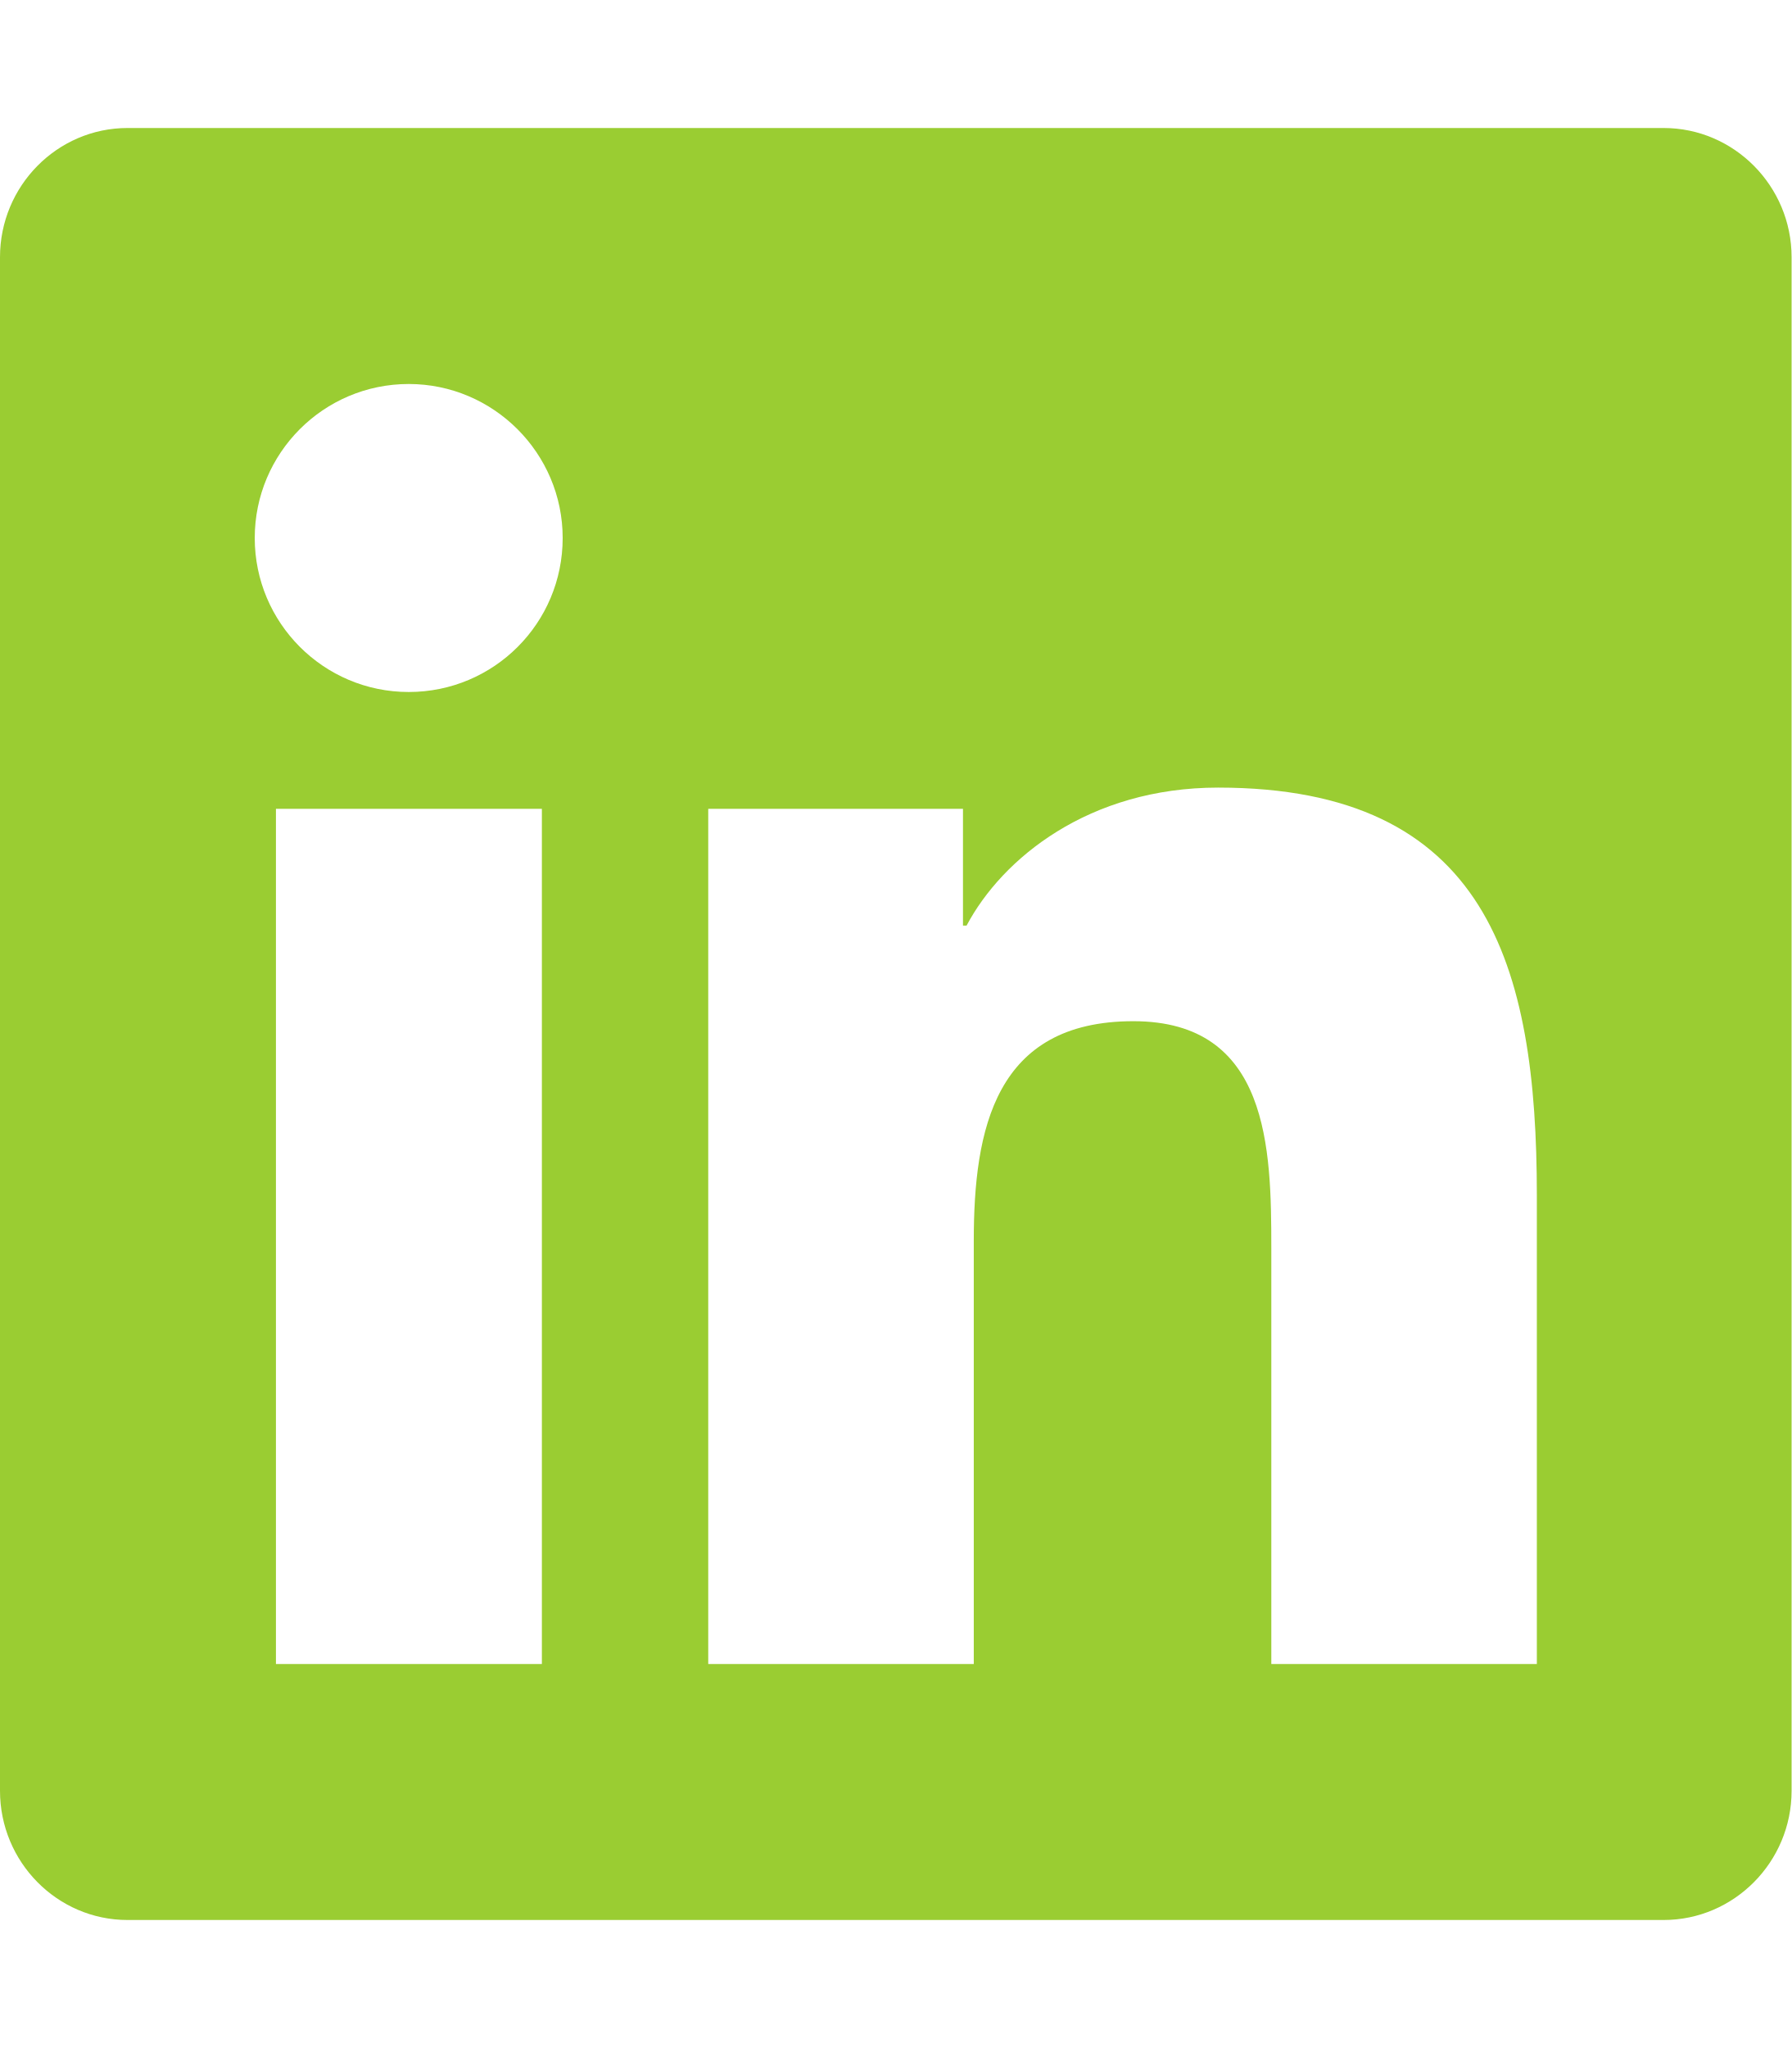
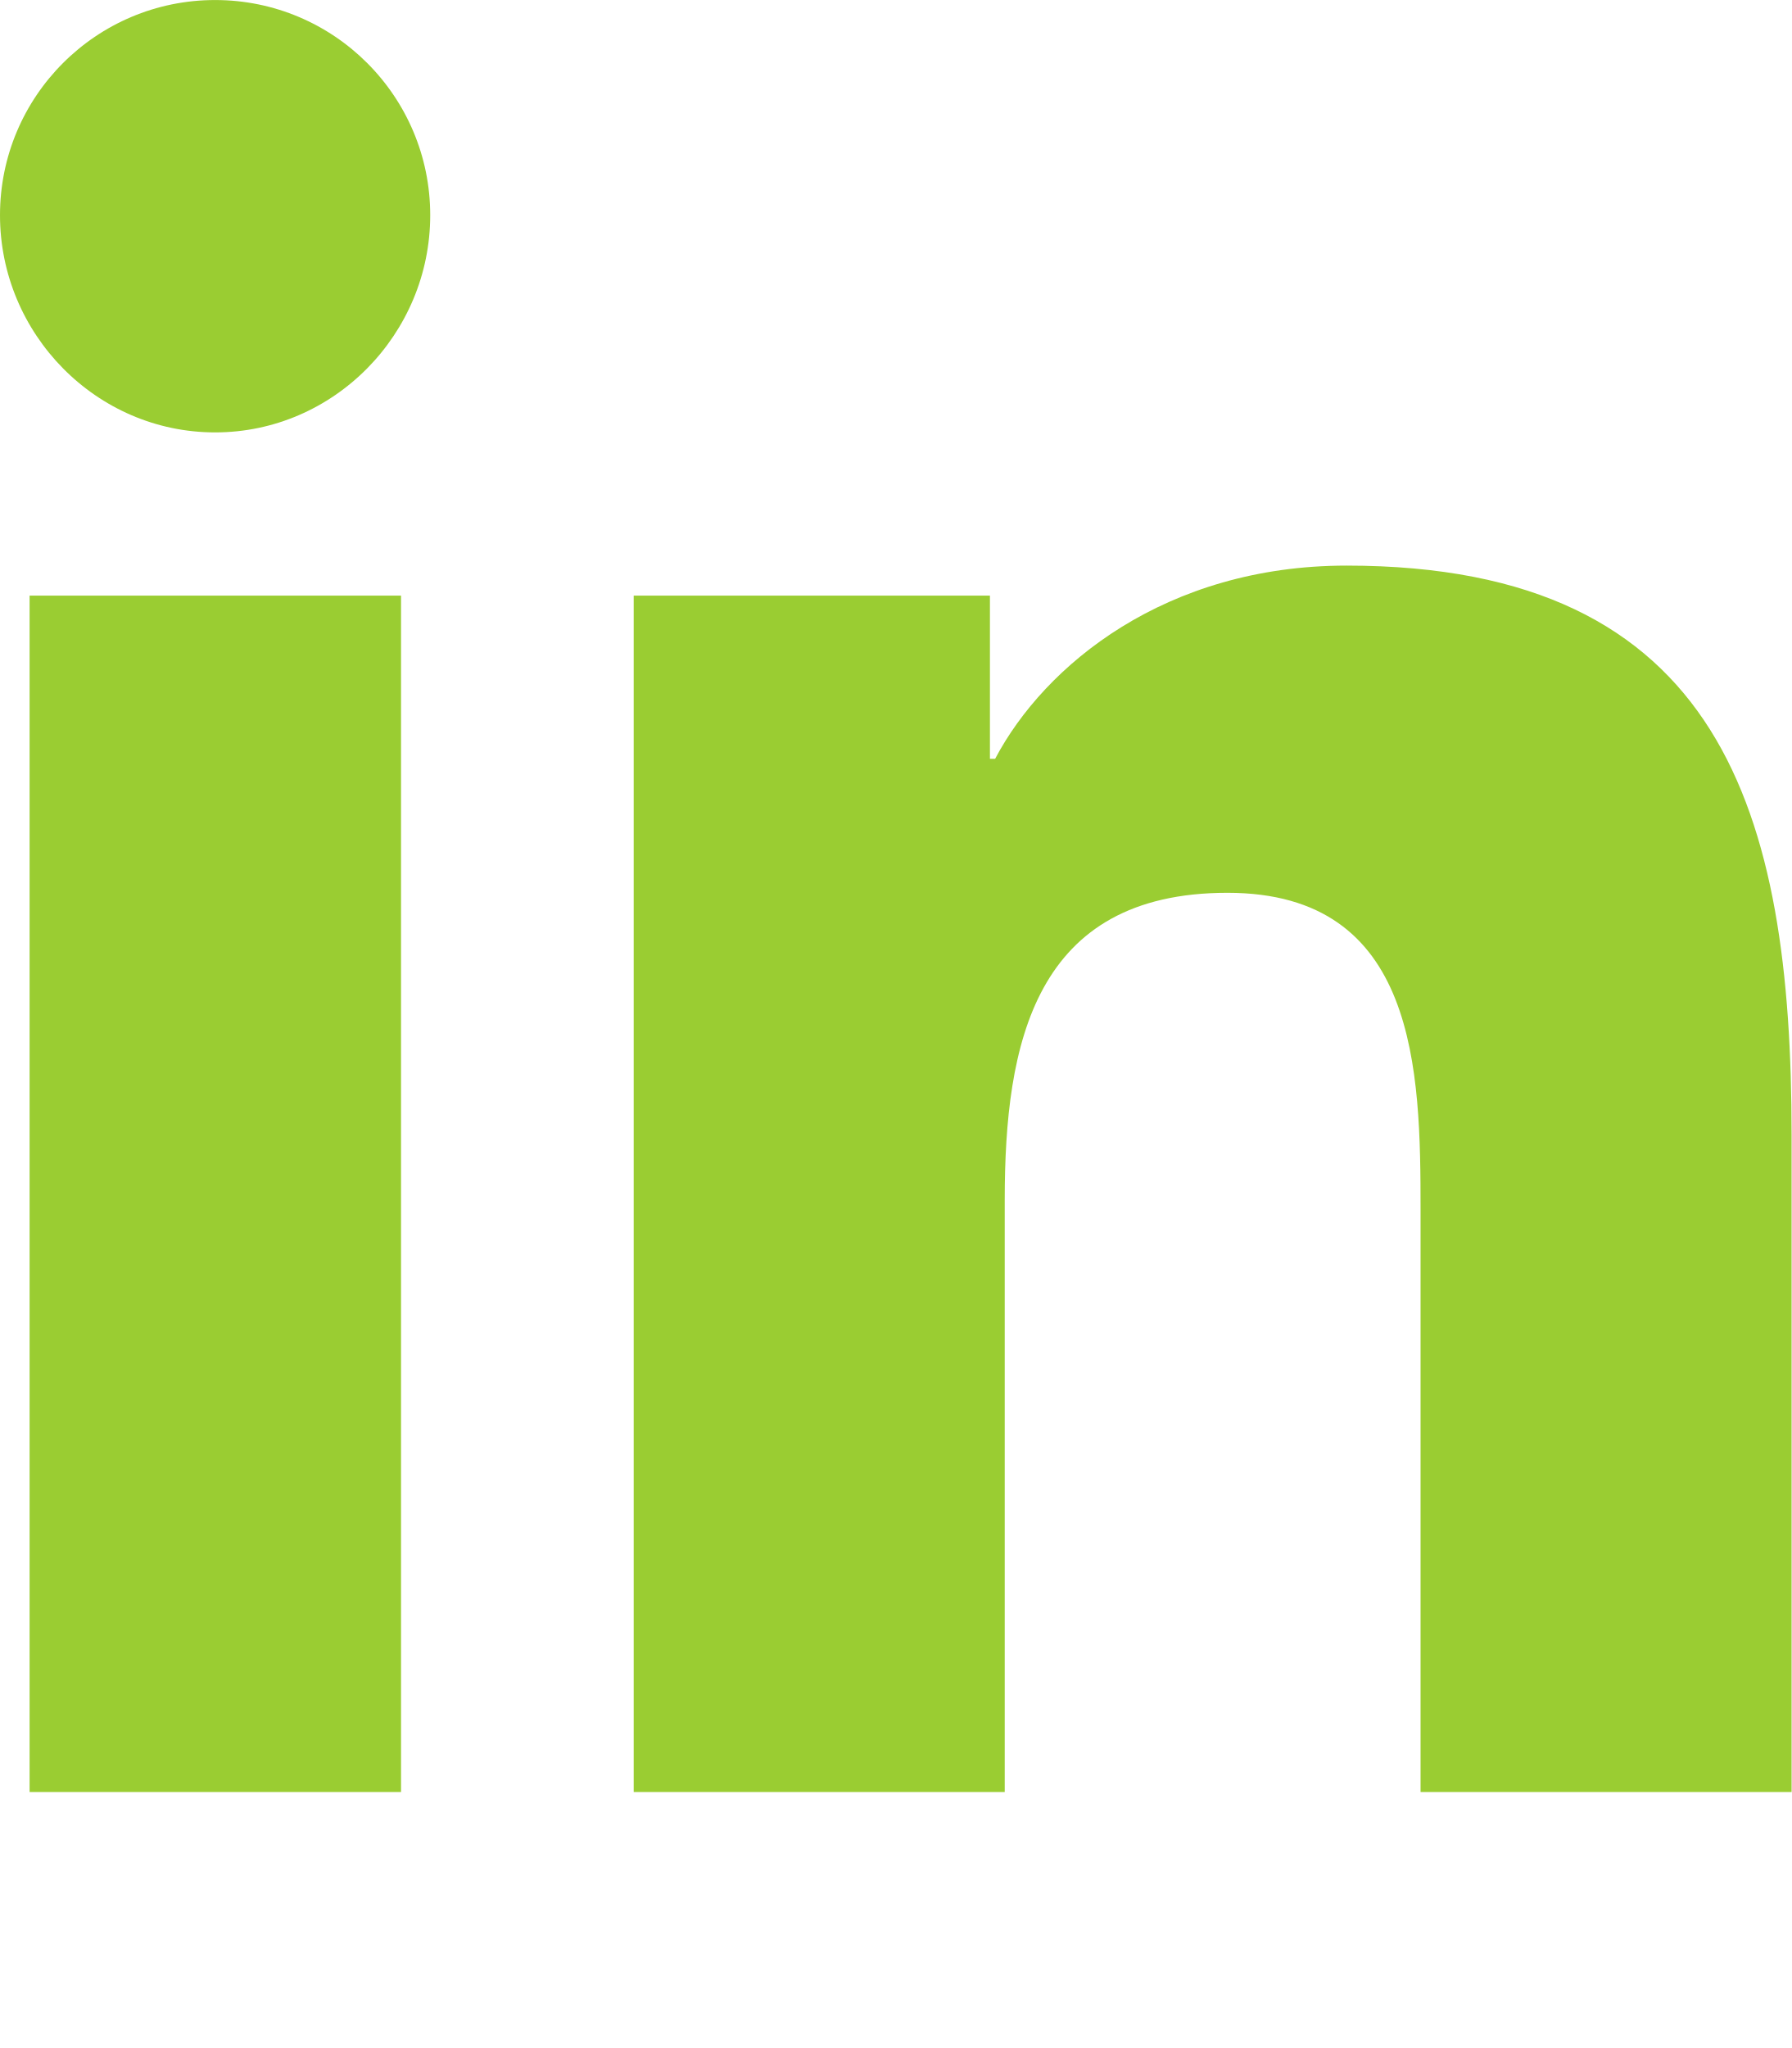
- <svg xmlns="http://www.w3.org/2000/svg" aria-hidden="true" focusable="false" data-prefix="fab" data-icon="linkedin" class="svg-inline--fa fa-linkedin fa-w-14" role="img" viewBox="0 0 448 512">
-   <path fill="yellowgreen" d="M416 32H31.9C14.3 32 0 46.5 0 64.3v383.4C0 465.5 14.3 480 31.9 480H416c17.6 0 32-14.5 32-32.3V64.3c0-17.8-14.4-32.3-32-32.3zM135.4 416H69V202.2h66.5V416zm-33.2-243c-21.3 0-38.5-17.3-38.5-38.5S80.9 96 102.2 96c21.2 0 38.5 17.3 38.5 38.5 0 21.3-17.2 38.5-38.5 38.5zm282.1 243h-66.4V312c0-24.8-.5-56.7-34.5-56.7-34.6 0-39.9 27-39.9 54.9V416h-66.4V202.2h63.7v29.2h.9c8.9-16.8 30.6-34.5 62.9-34.5 67.2 0 79.7 44.3 79.7 101.9V416z" />
+ <svg xmlns="http://www.w3.org/2000/svg" aria-hidden="true" focusable="false" data-prefix="fab" data-icon="linkedin-in" class="svg-inline--fa fa-linkedin-in fa-w-14" role="img" viewBox="0 0 448 512">
+   <path fill="yellowgreen" d="M100.28 448H7.4V148.9h92.88zM53.79 108.1C24.09 108.1 0 83.5 0 53.8a53.79 53.79 0 0 1 107.58 0c0 29.7-24.1 54.3-53.79 54.3zM447.9 448h-92.68V302.4c0-34.7-.7-79.2-48.29-79.2-48.29 0-55.69 37.7-55.69 76.7V448h-92.78V148.9h89.08v40.8h1.3c12.4-23.5 42.69-48.3 87.88-48.3 94 0 111.28 61.9 111.28 142.3V448z" />
</svg>
